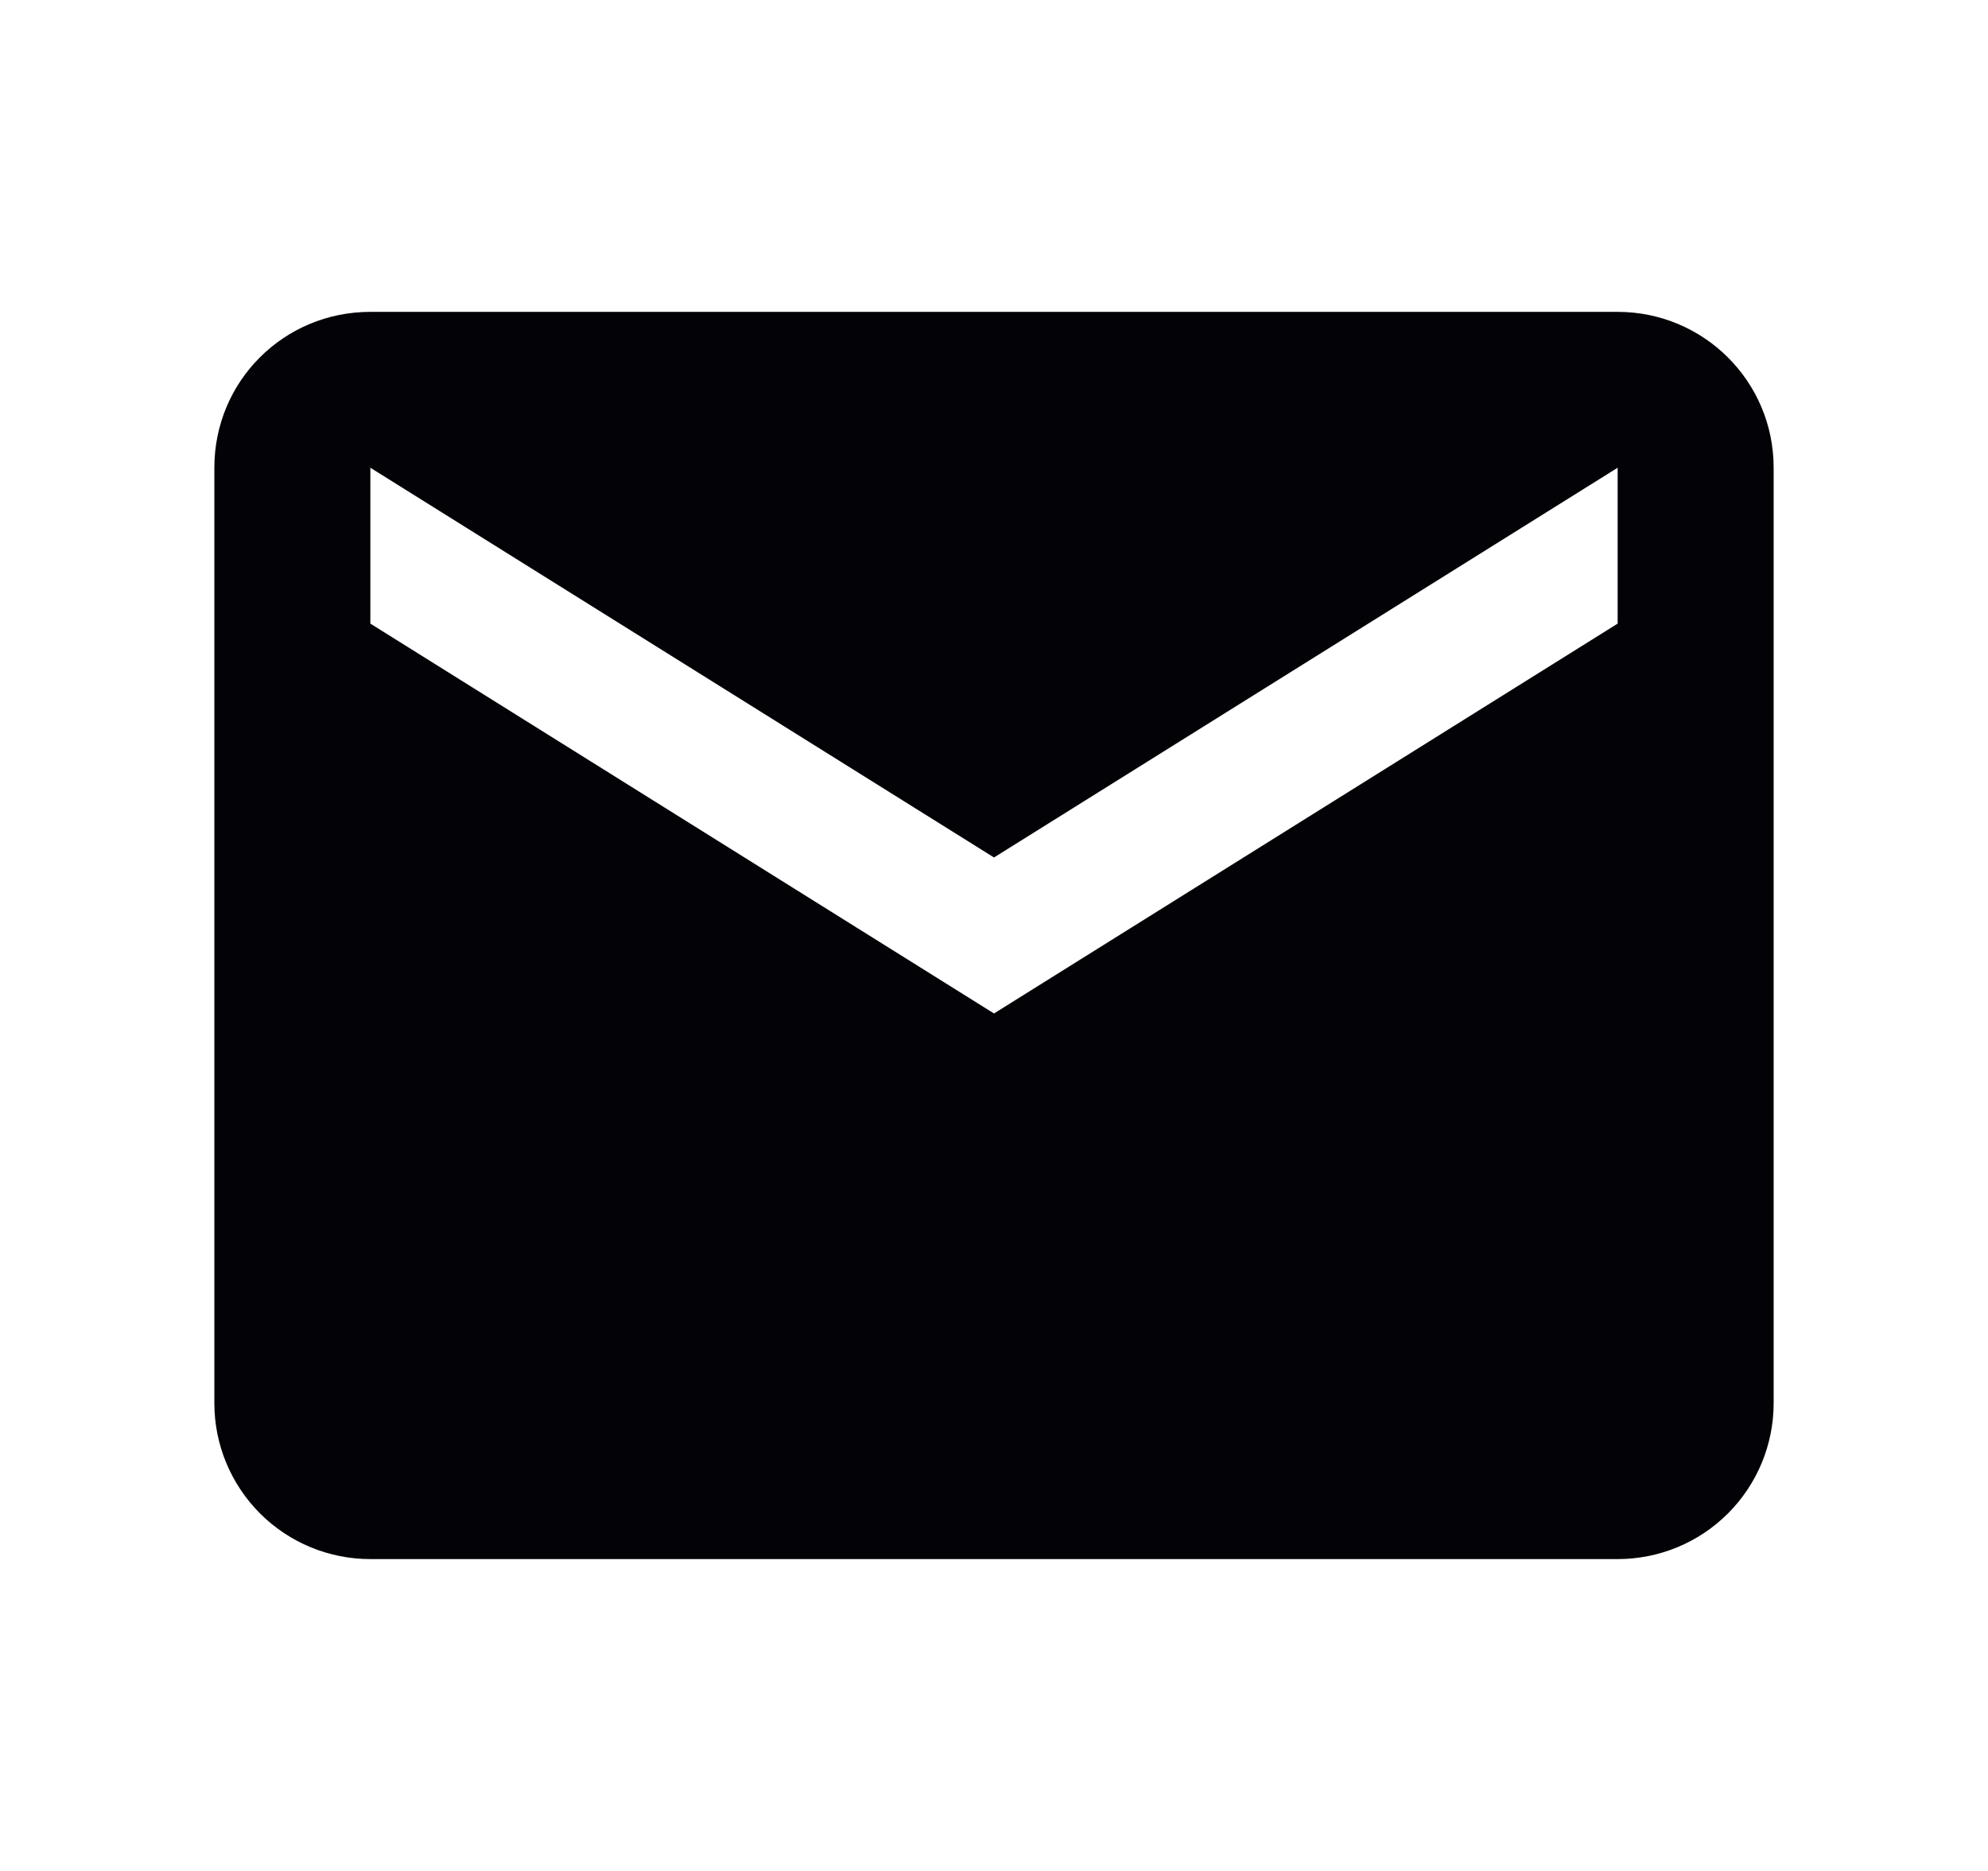
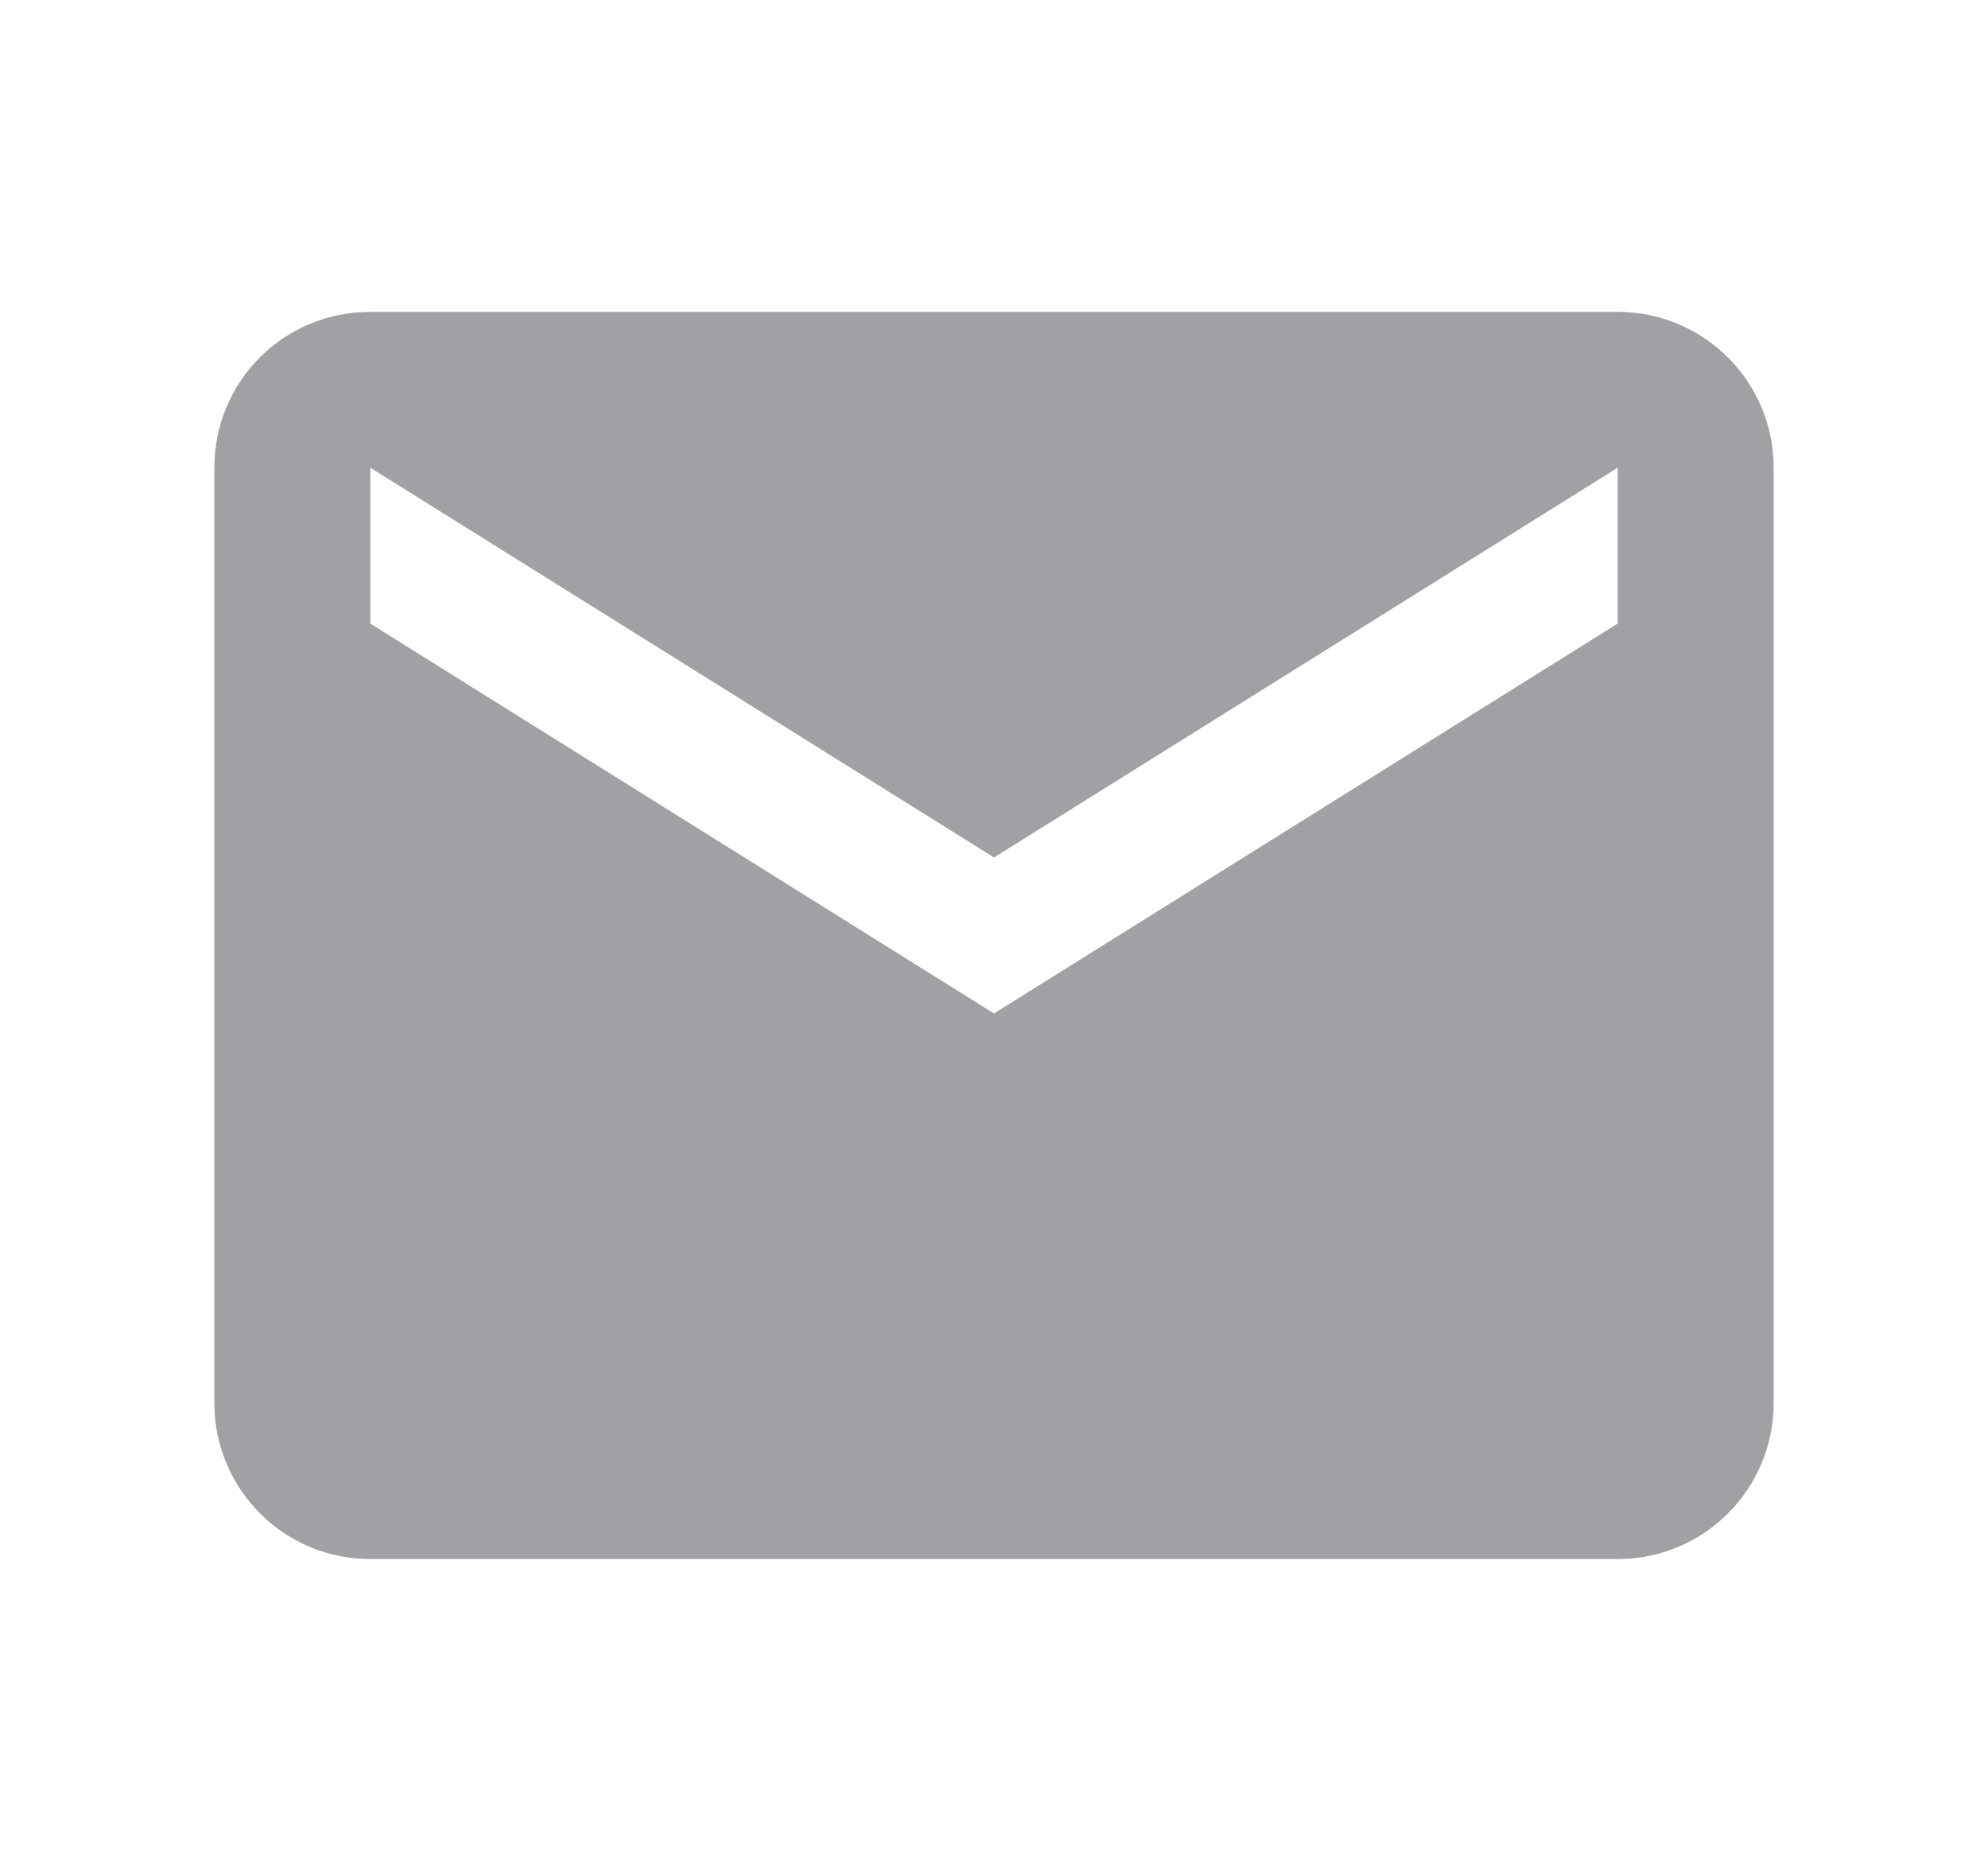
<svg xmlns="http://www.w3.org/2000/svg" width="17" height="16" viewBox="0 0 17 16" fill="none">
-   <path d="M13.833 5.333L8.5 8.667L3.167 5.333V4L8.5 7.333L13.833 4V5.333ZM13.833 2.667H3.167C2.427 2.667 1.833 3.26 1.833 4V12C1.833 12.354 1.974 12.693 2.224 12.943C2.474 13.193 2.813 13.333 3.167 13.333H13.833C14.187 13.333 14.526 13.193 14.776 12.943C15.026 12.693 15.167 12.354 15.167 12V4C15.167 3.26 14.567 2.667 13.833 2.667Z" fill="#030307" />
+   <path d="M13.833 5.333L8.5 8.667L3.167 5.333V4L8.5 7.333L13.833 4V5.333ZM13.833 2.667H3.167C2.427 2.667 1.833 3.26 1.833 4V12C1.833 12.354 1.974 12.693 2.224 12.943C2.474 13.193 2.813 13.333 3.167 13.333H13.833C14.187 13.333 14.526 13.193 14.776 12.943C15.026 12.693 15.167 12.354 15.167 12V4C15.167 3.26 14.567 2.667 13.833 2.667Z" fill="#A1A1A5" />
</svg>
